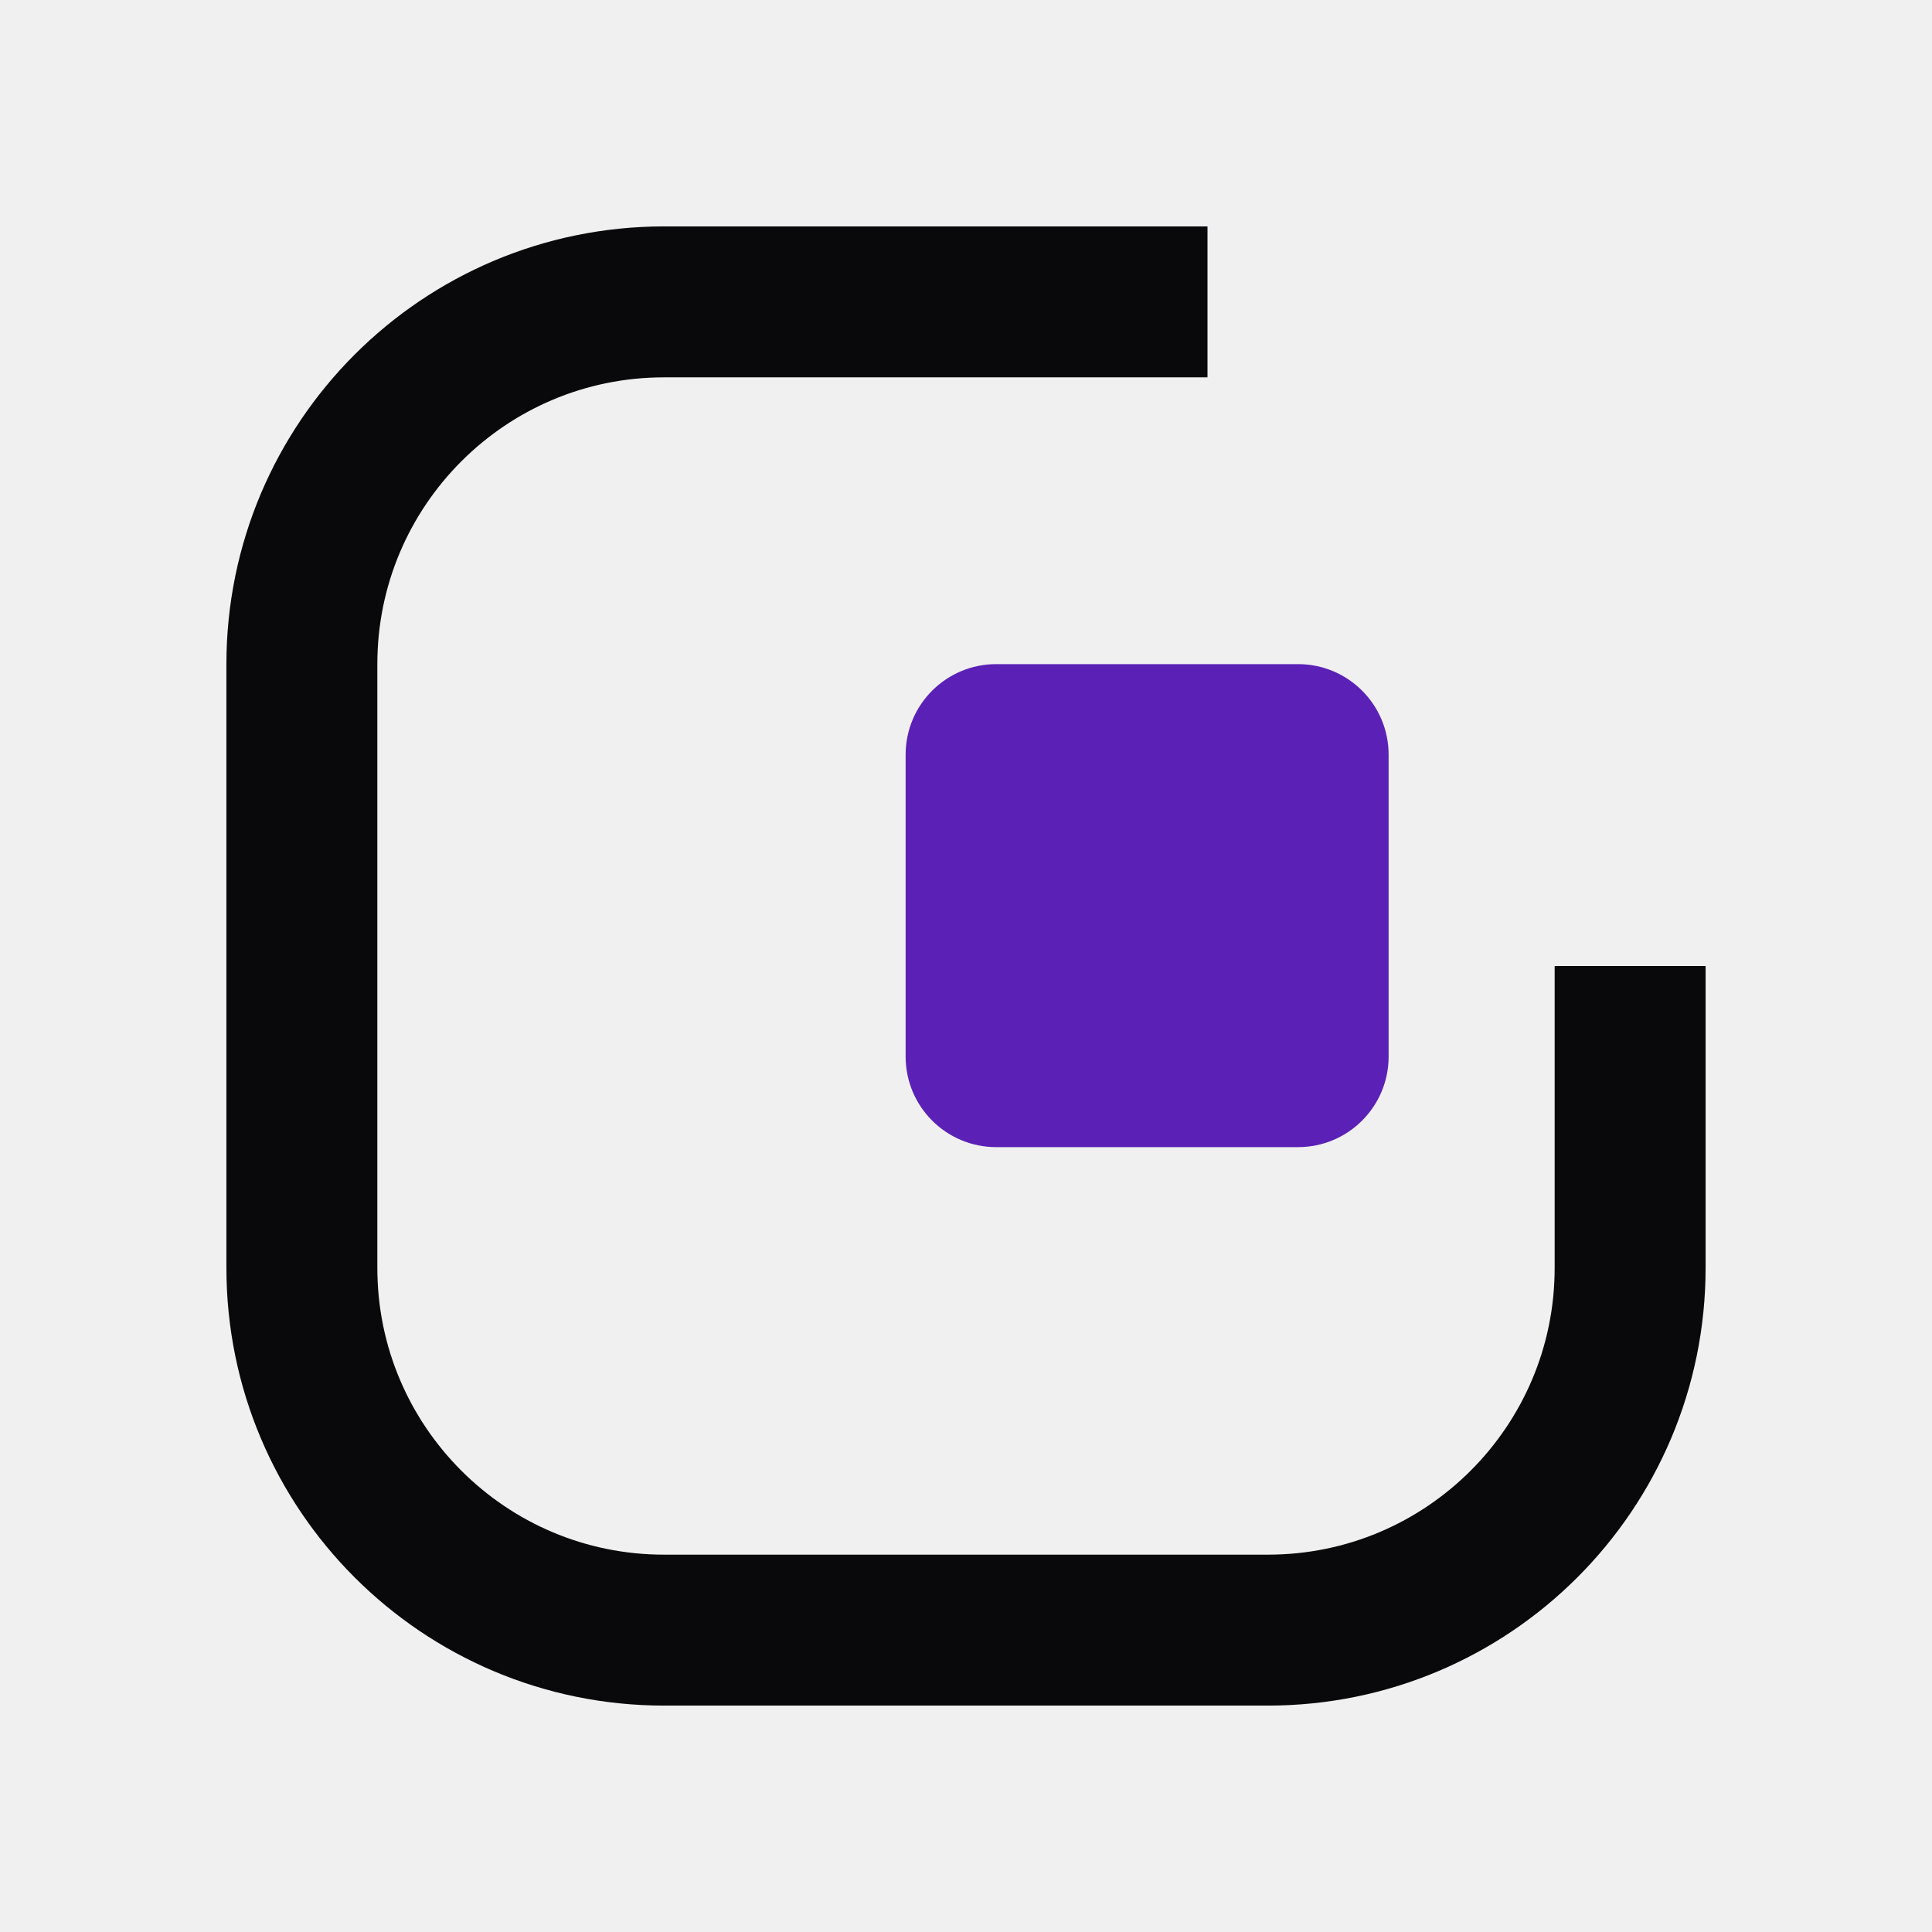
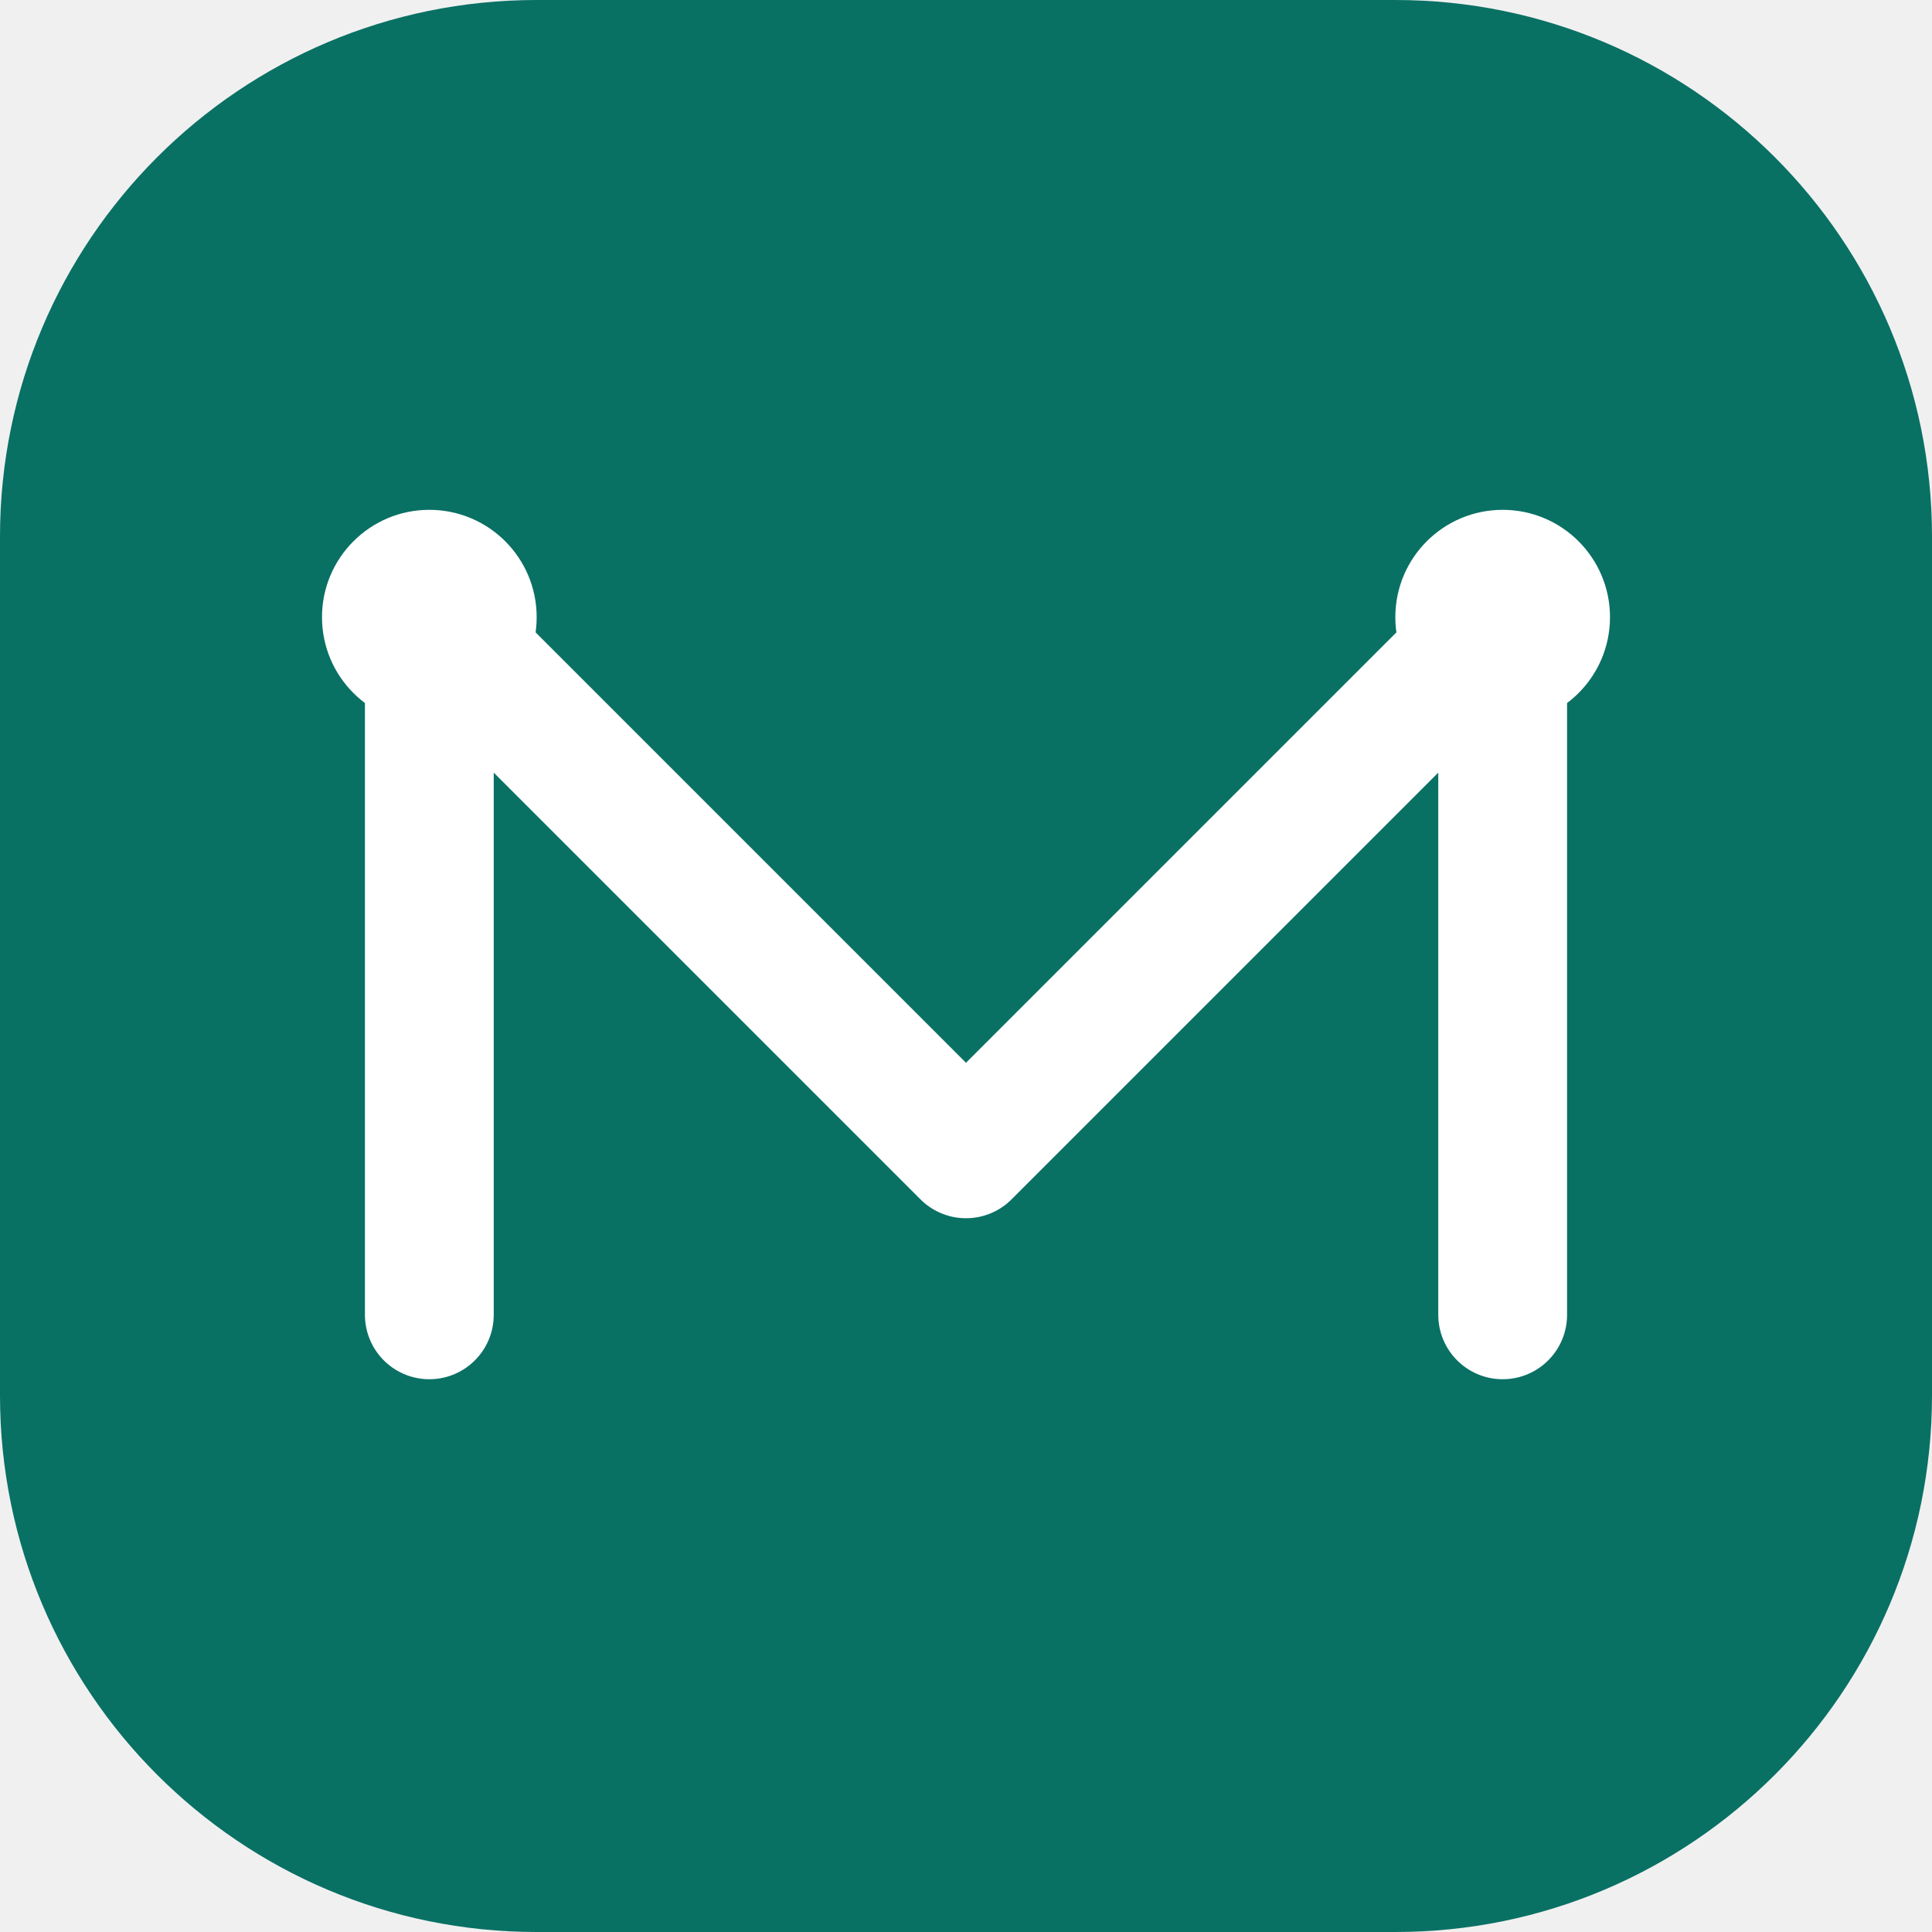
- <svg xmlns="http://www.w3.org/2000/svg" width="32" height="32" viewBox="0 0 32 32" fill="none">
-   <style>
- .mark{stroke:#09090B}.cell{fill:#5B21B6}
- @media (prefers-color-scheme:dark){.mark{stroke:#FAFAFA}.cell{fill:#A78BFA}}
- </style>
-   <path class="mark" d="M20 5H11a6 6 0 0 0-6 6v10a6 6 0 0 0 6 6h10a6 6 0 0 0 6-6v-5" stroke-width="2.5" stroke-linecap="butt" />
-   <rect class="cell" x="15" y="11" width="8" height="8" rx="1.5" />
+ <svg xmlns="http://www.w3.org/2000/svg" viewBox="0 0 36 36">
+   <rect width="36" height="36" rx="10" fill="#097064" />
+   <path d="M8 24.5V11.5L18 21.5L28 11.5V24.5" fill="none" stroke="#fff" stroke-width="2.4" stroke-linecap="round" stroke-linejoin="round" />
+   <circle cx="8" cy="11.5" r="2" fill="#fff" />
+   <circle cx="28" cy="11.5" r="2" fill="#fff" />
</svg>
